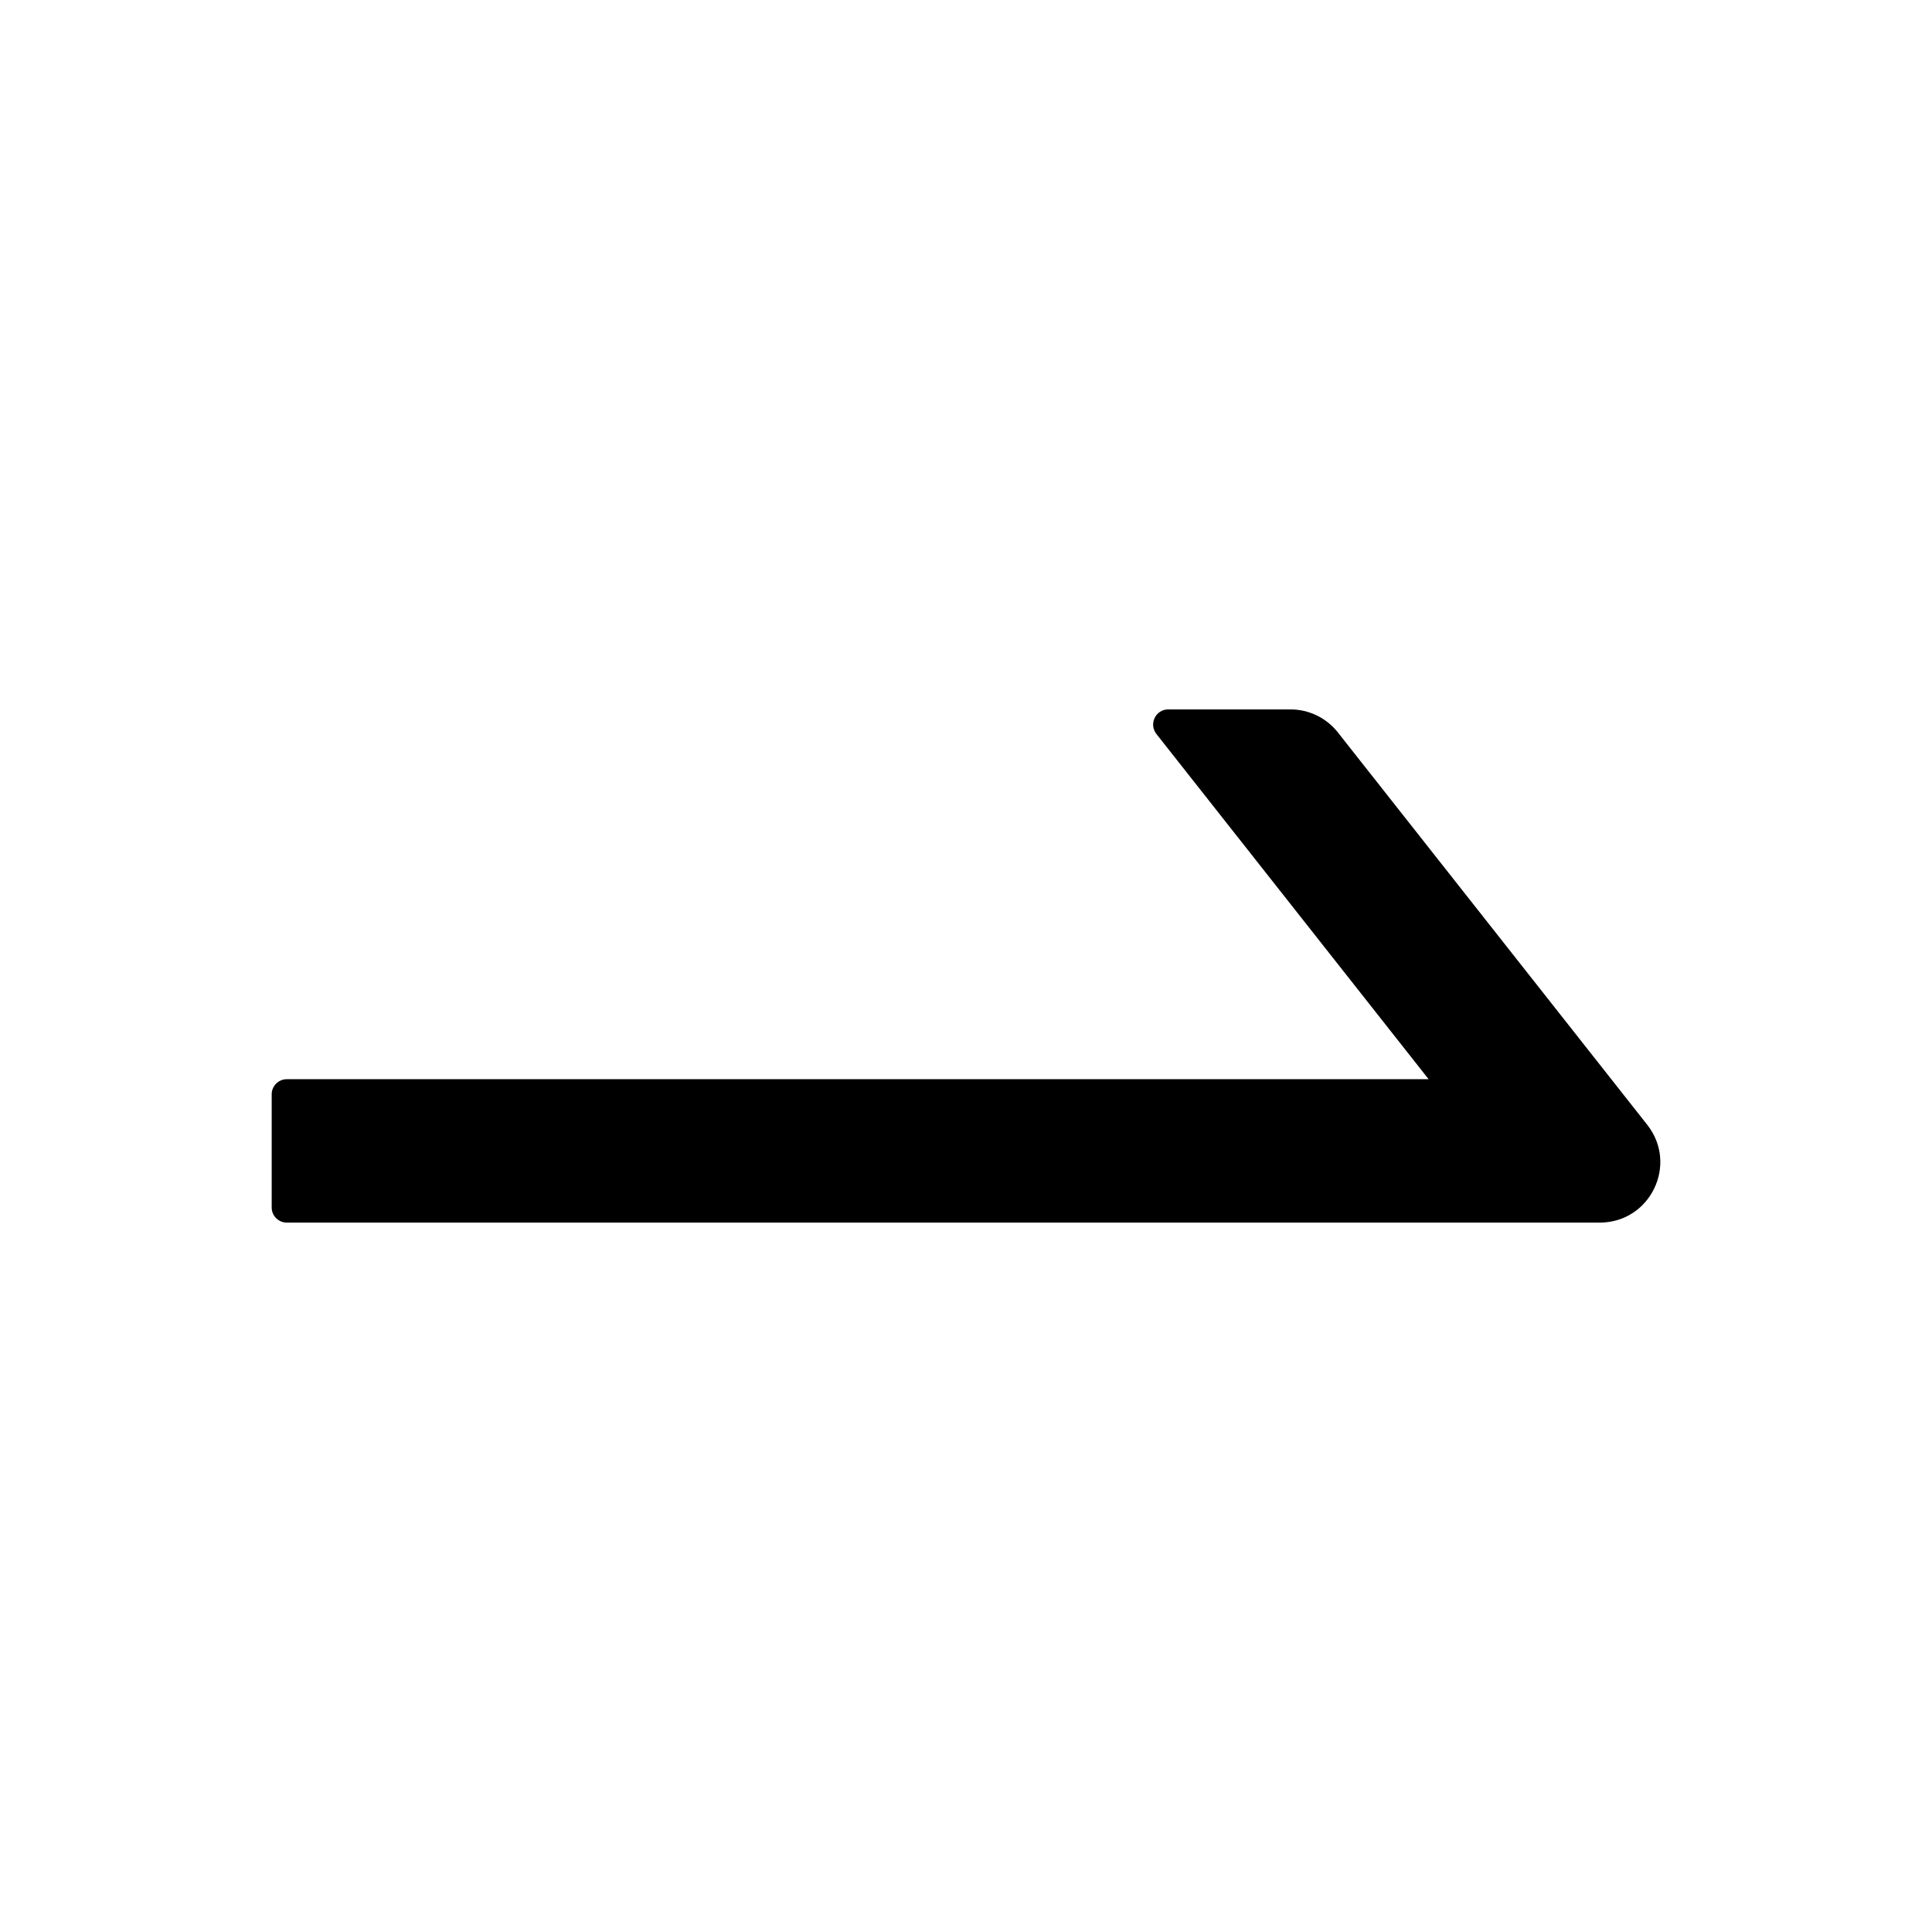
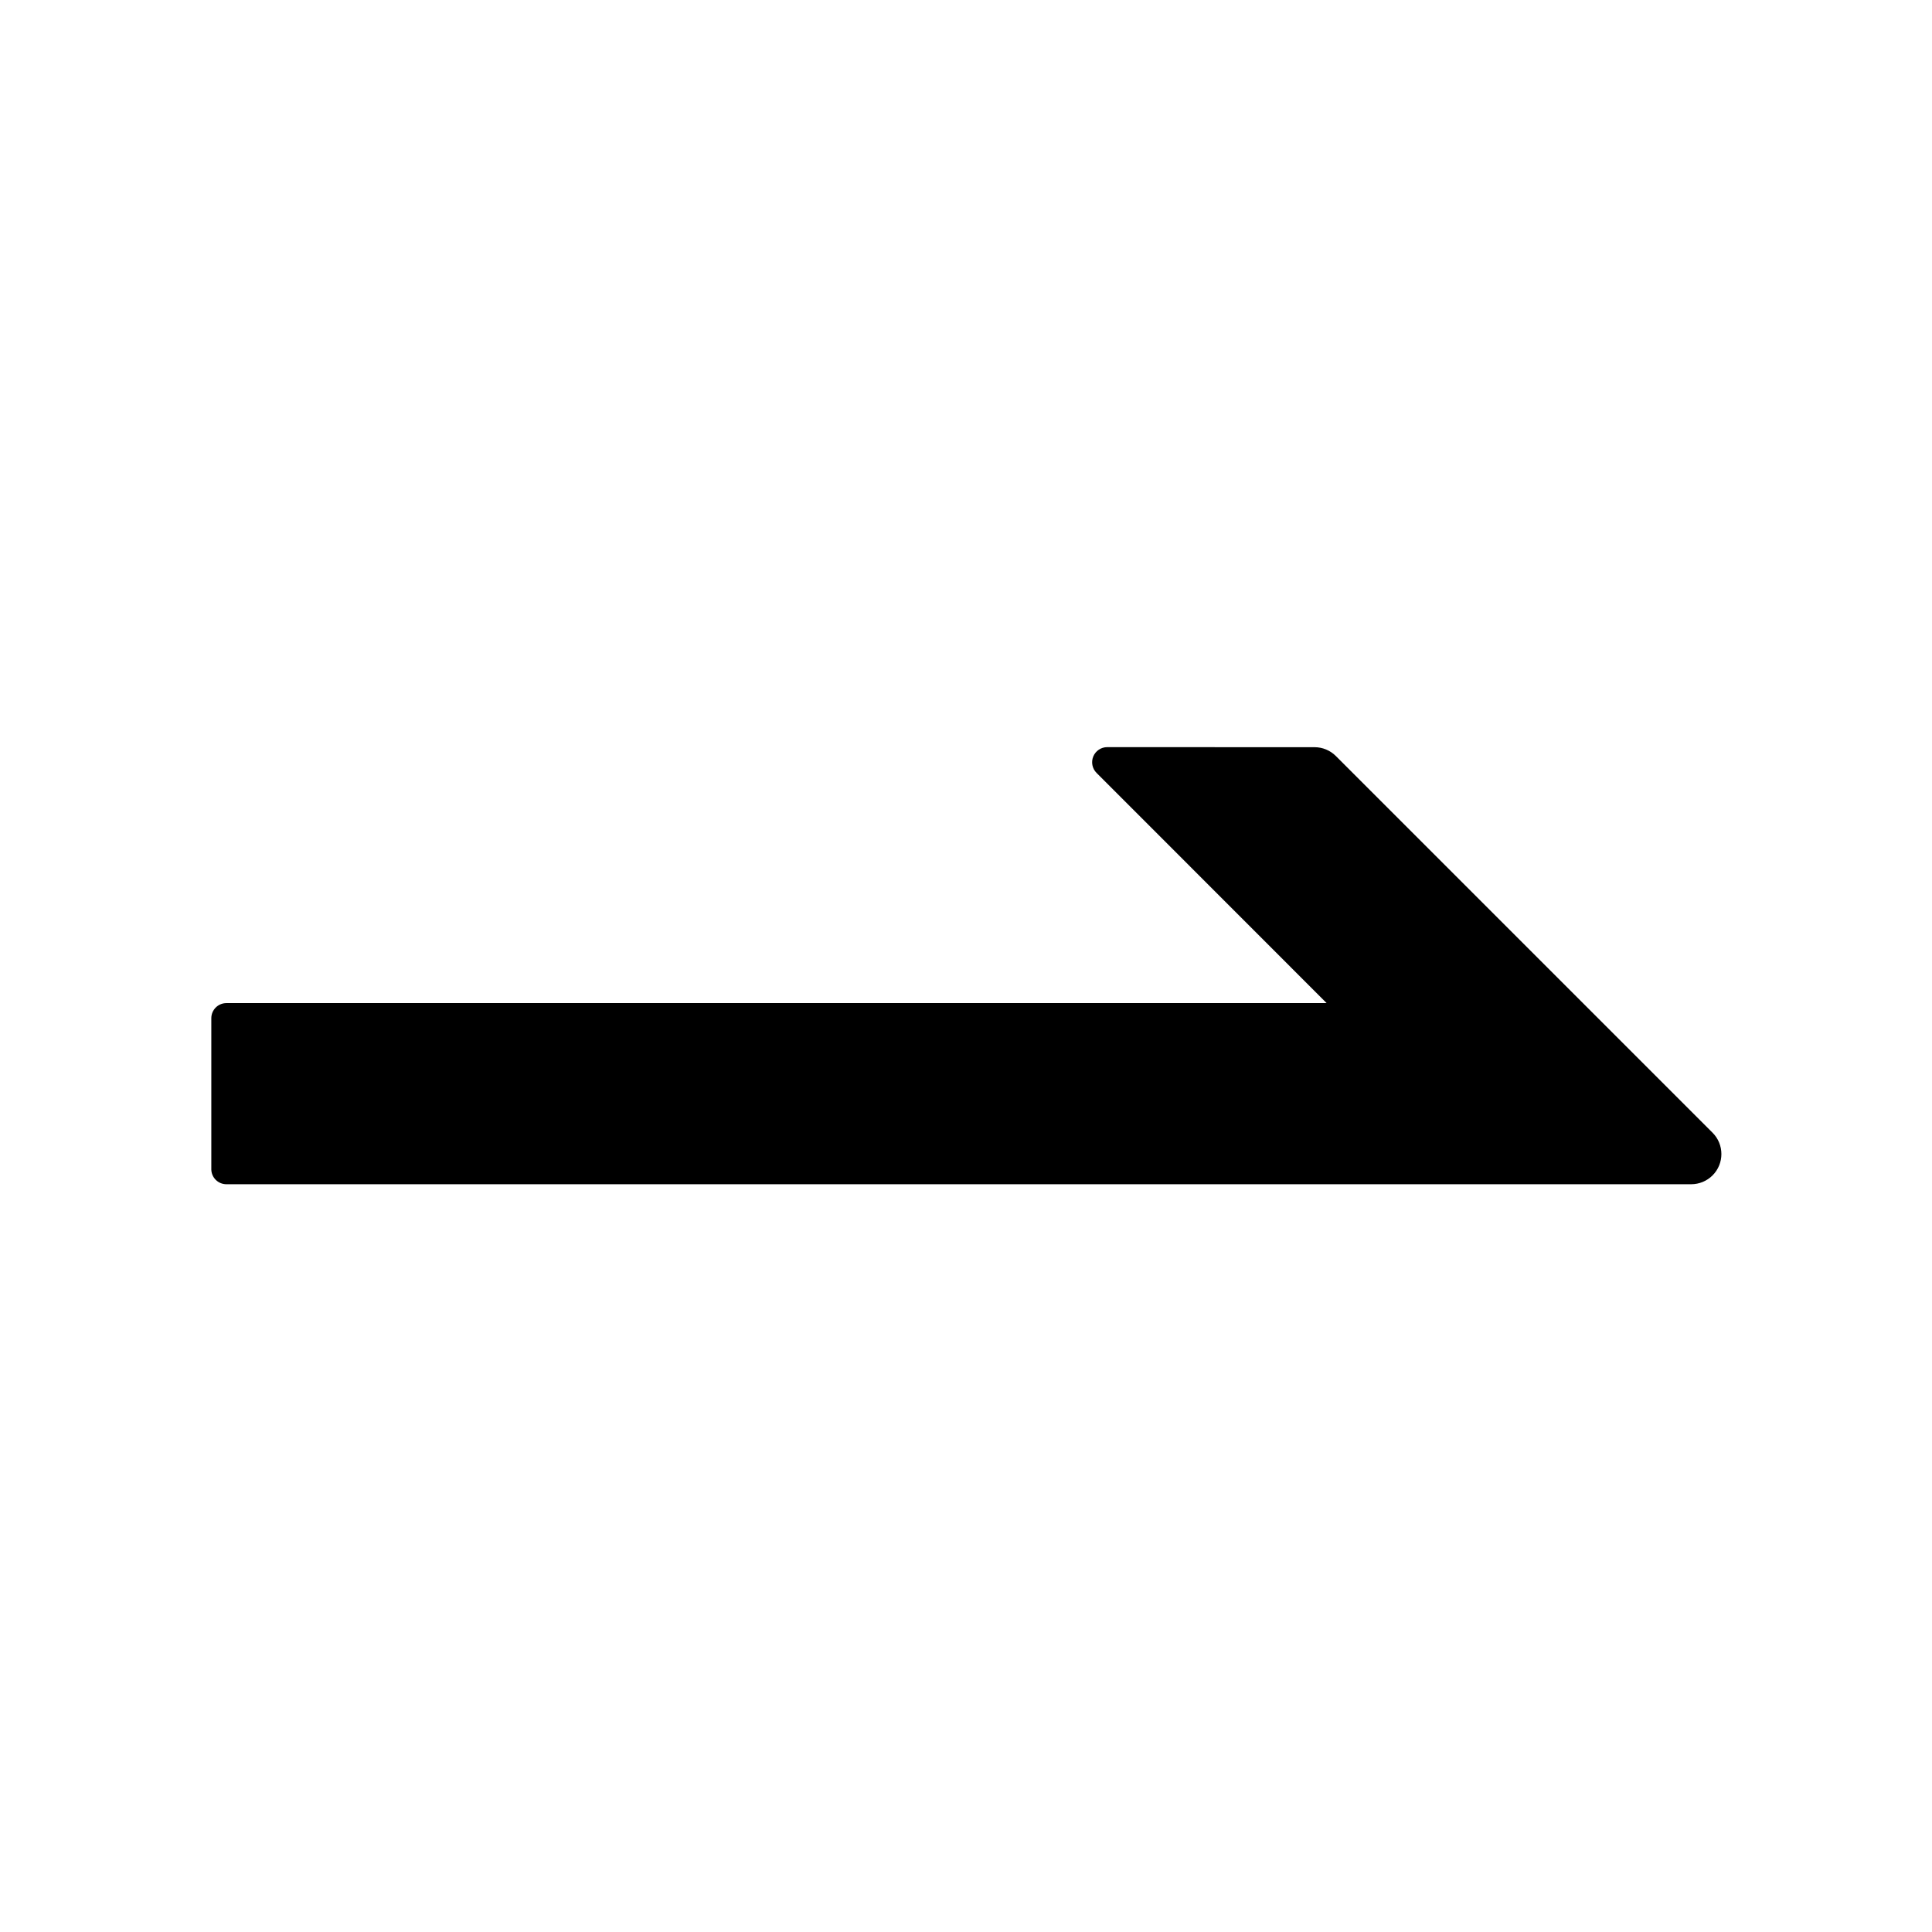
- <svg xmlns="http://www.w3.org/2000/svg" viewBox="0 0 1024 1024">
-   <path d="M873.1 596.2l-164-208A32 32 0 0 0 684 376h-64.8c-6.7 0-10.4 7.7-6.3 13l144.3 183H152c-4.4 0-8 3.6-8 8v60c0 4.4 3.6 8 8 8h695.9c26.8 0 41.7-30.8 25.2-51.8z" />
+ <svg xmlns="http://www.w3.org/2000/svg" t="1747309891990" class="icon" viewBox="0 0 1024 1024" version="1.1" p-id="958" width="200" height="200">
+   <path d="M112 619.671v-80a8 8 0 0 1 8-8h583.145L581.192 409.655a8 8 0 0 1 5.66-13.655l109.882 0.029a16 16 0 0 1 11.31 4.686l199.642 199.643c6.249 6.248 6.249 16.379 0 22.627a16 16 0 0 1-11.313 4.686H120a8.006 8.006 0 0 1-8-7.75v-0.25z" p-id="959" />
</svg>
